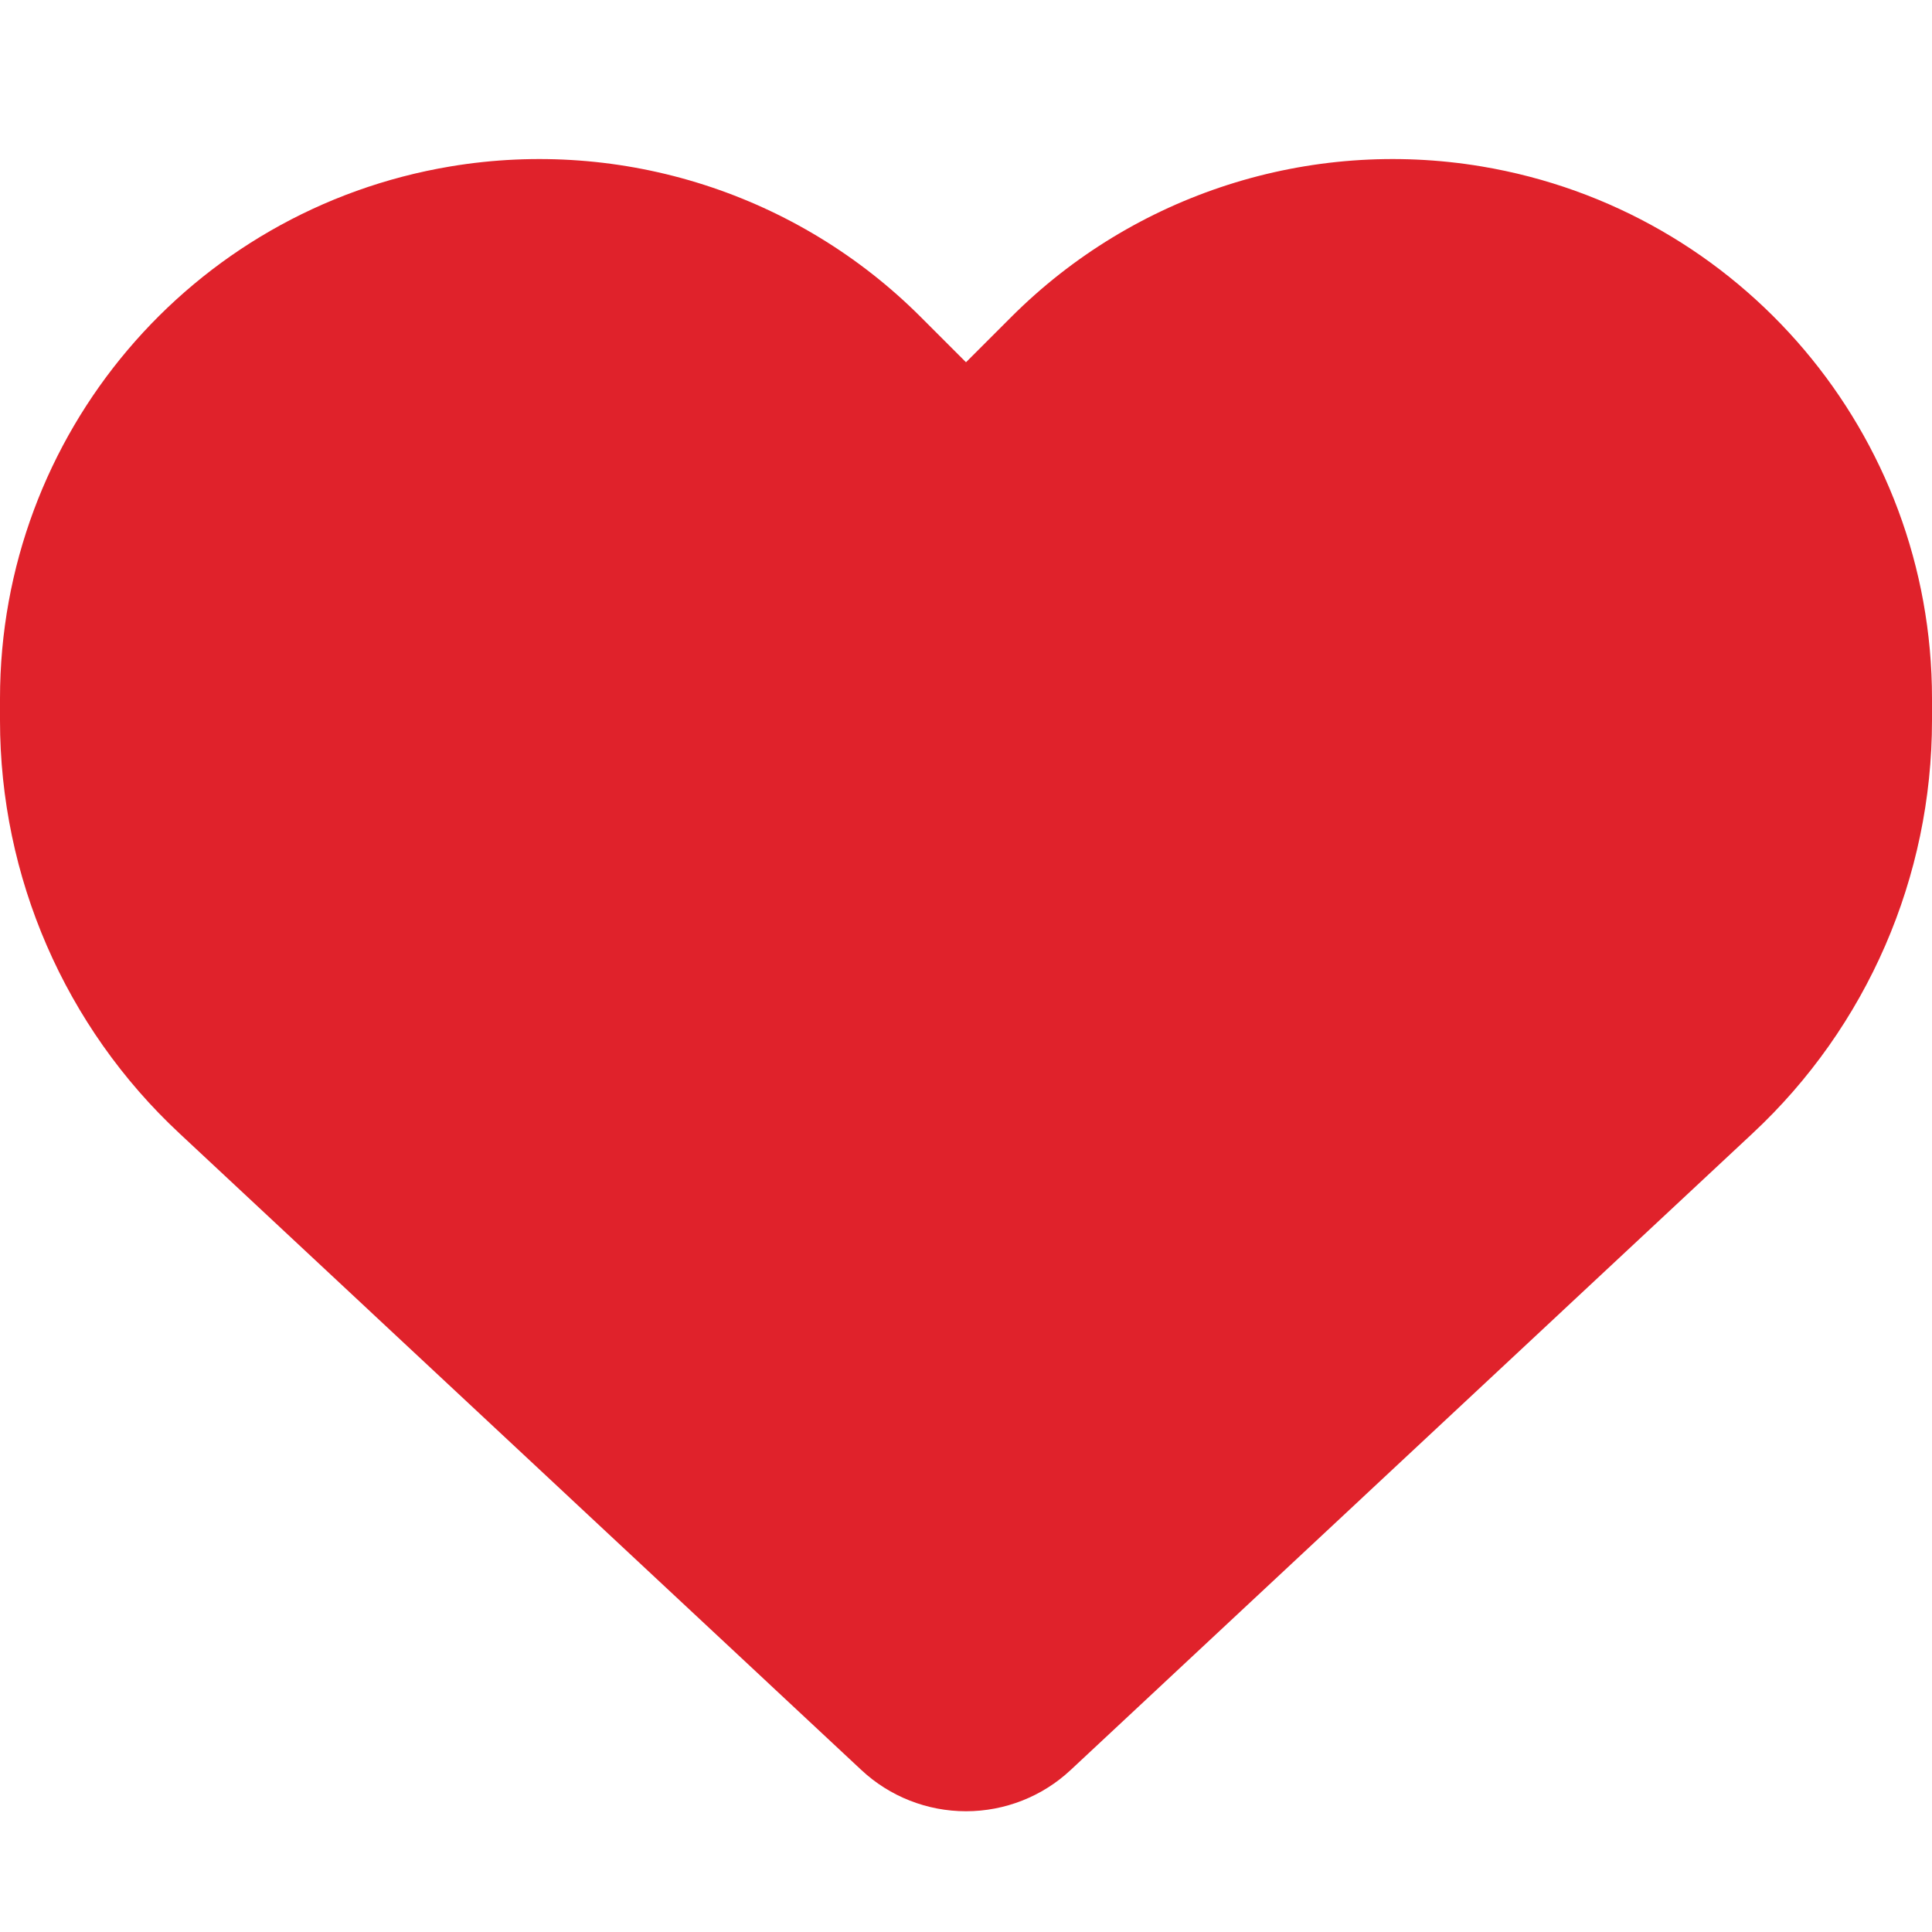
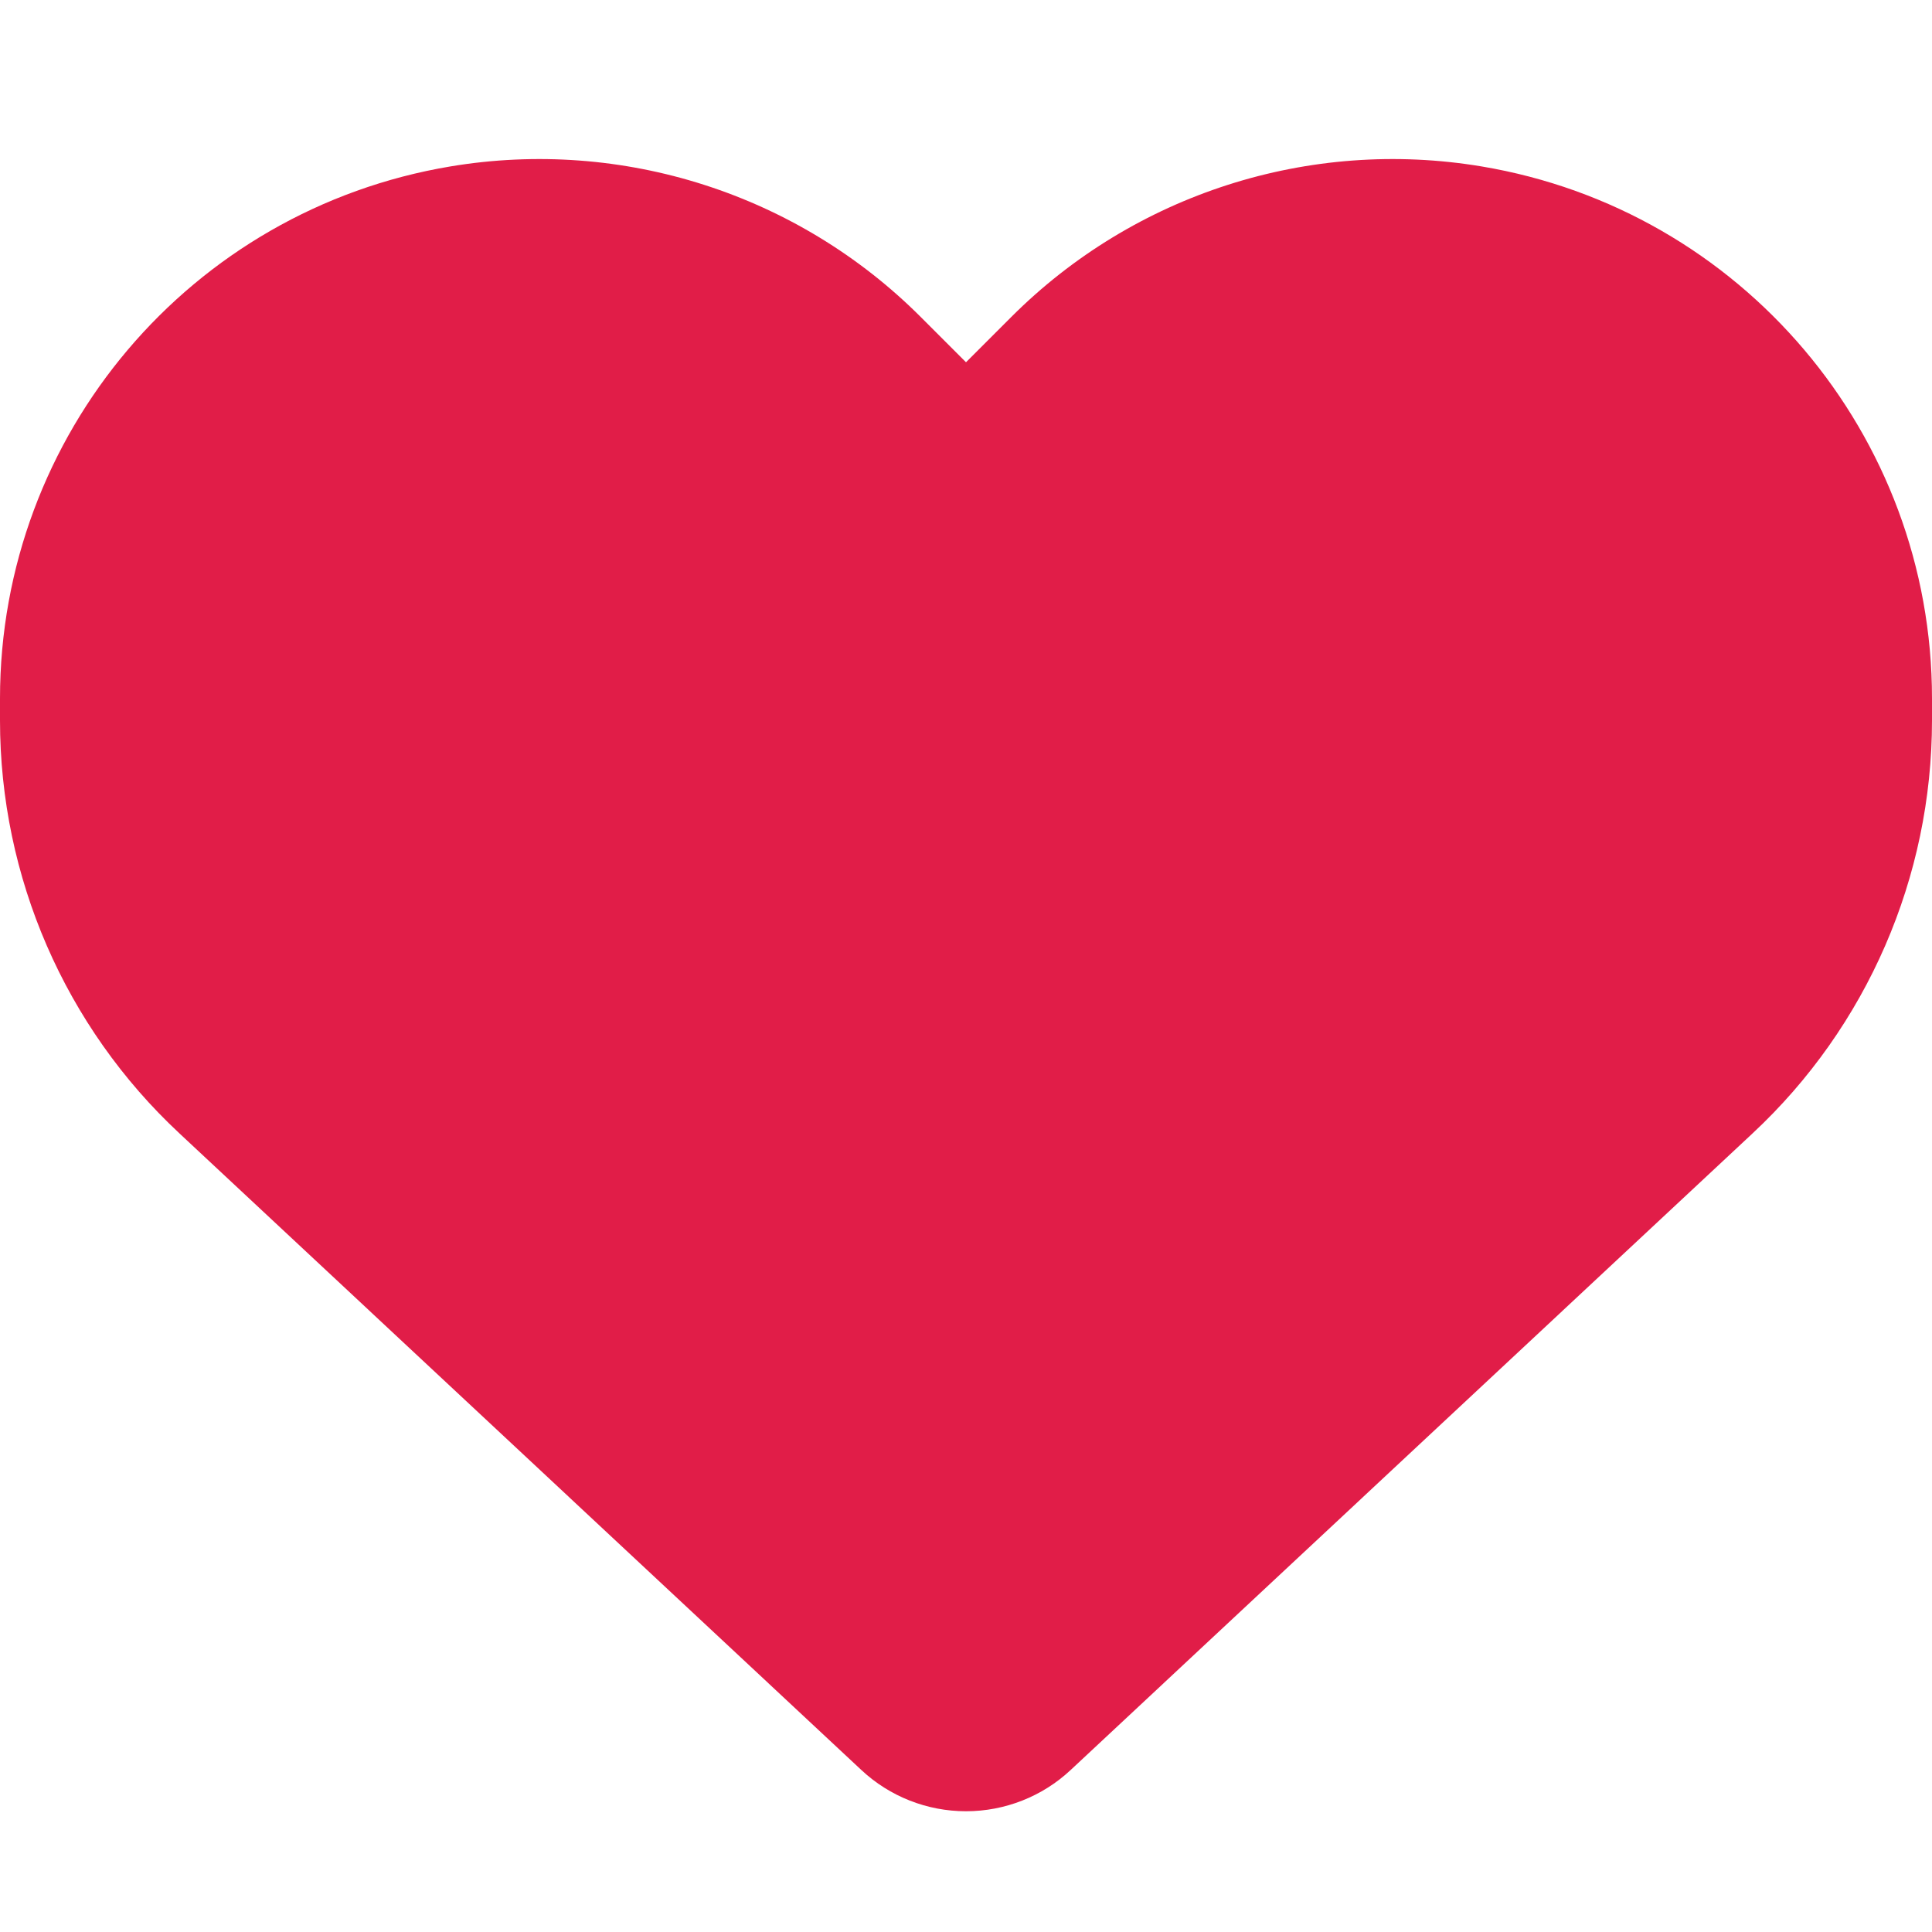
- <svg xmlns="http://www.w3.org/2000/svg" viewBox="0 0 512 512" fill="#e0222b">
+ <svg xmlns="http://www.w3.org/2000/svg" viewBox="0 0 512 512" fill="#e11d48">
  <path d="M47.6 300.4L228.3 469.1c7.5 7 17.4 10.9 27.7 10.9s20.2-3.9 27.7-10.9L464.4 300.4c30.4-28.3 47.6-68 47.6-109.5v-5.8c0-69.9-50.5-129.5-119.4-141C347 36.5 300.6 51.4 268 84L256 96 244 84c-32.6-32.6-79-47.5-124.6-39.9C50.5 55.6 0 115.2 0 185.1v5.8c0 41.5 17.2 81.2 47.6 109.5z" />
</svg>
